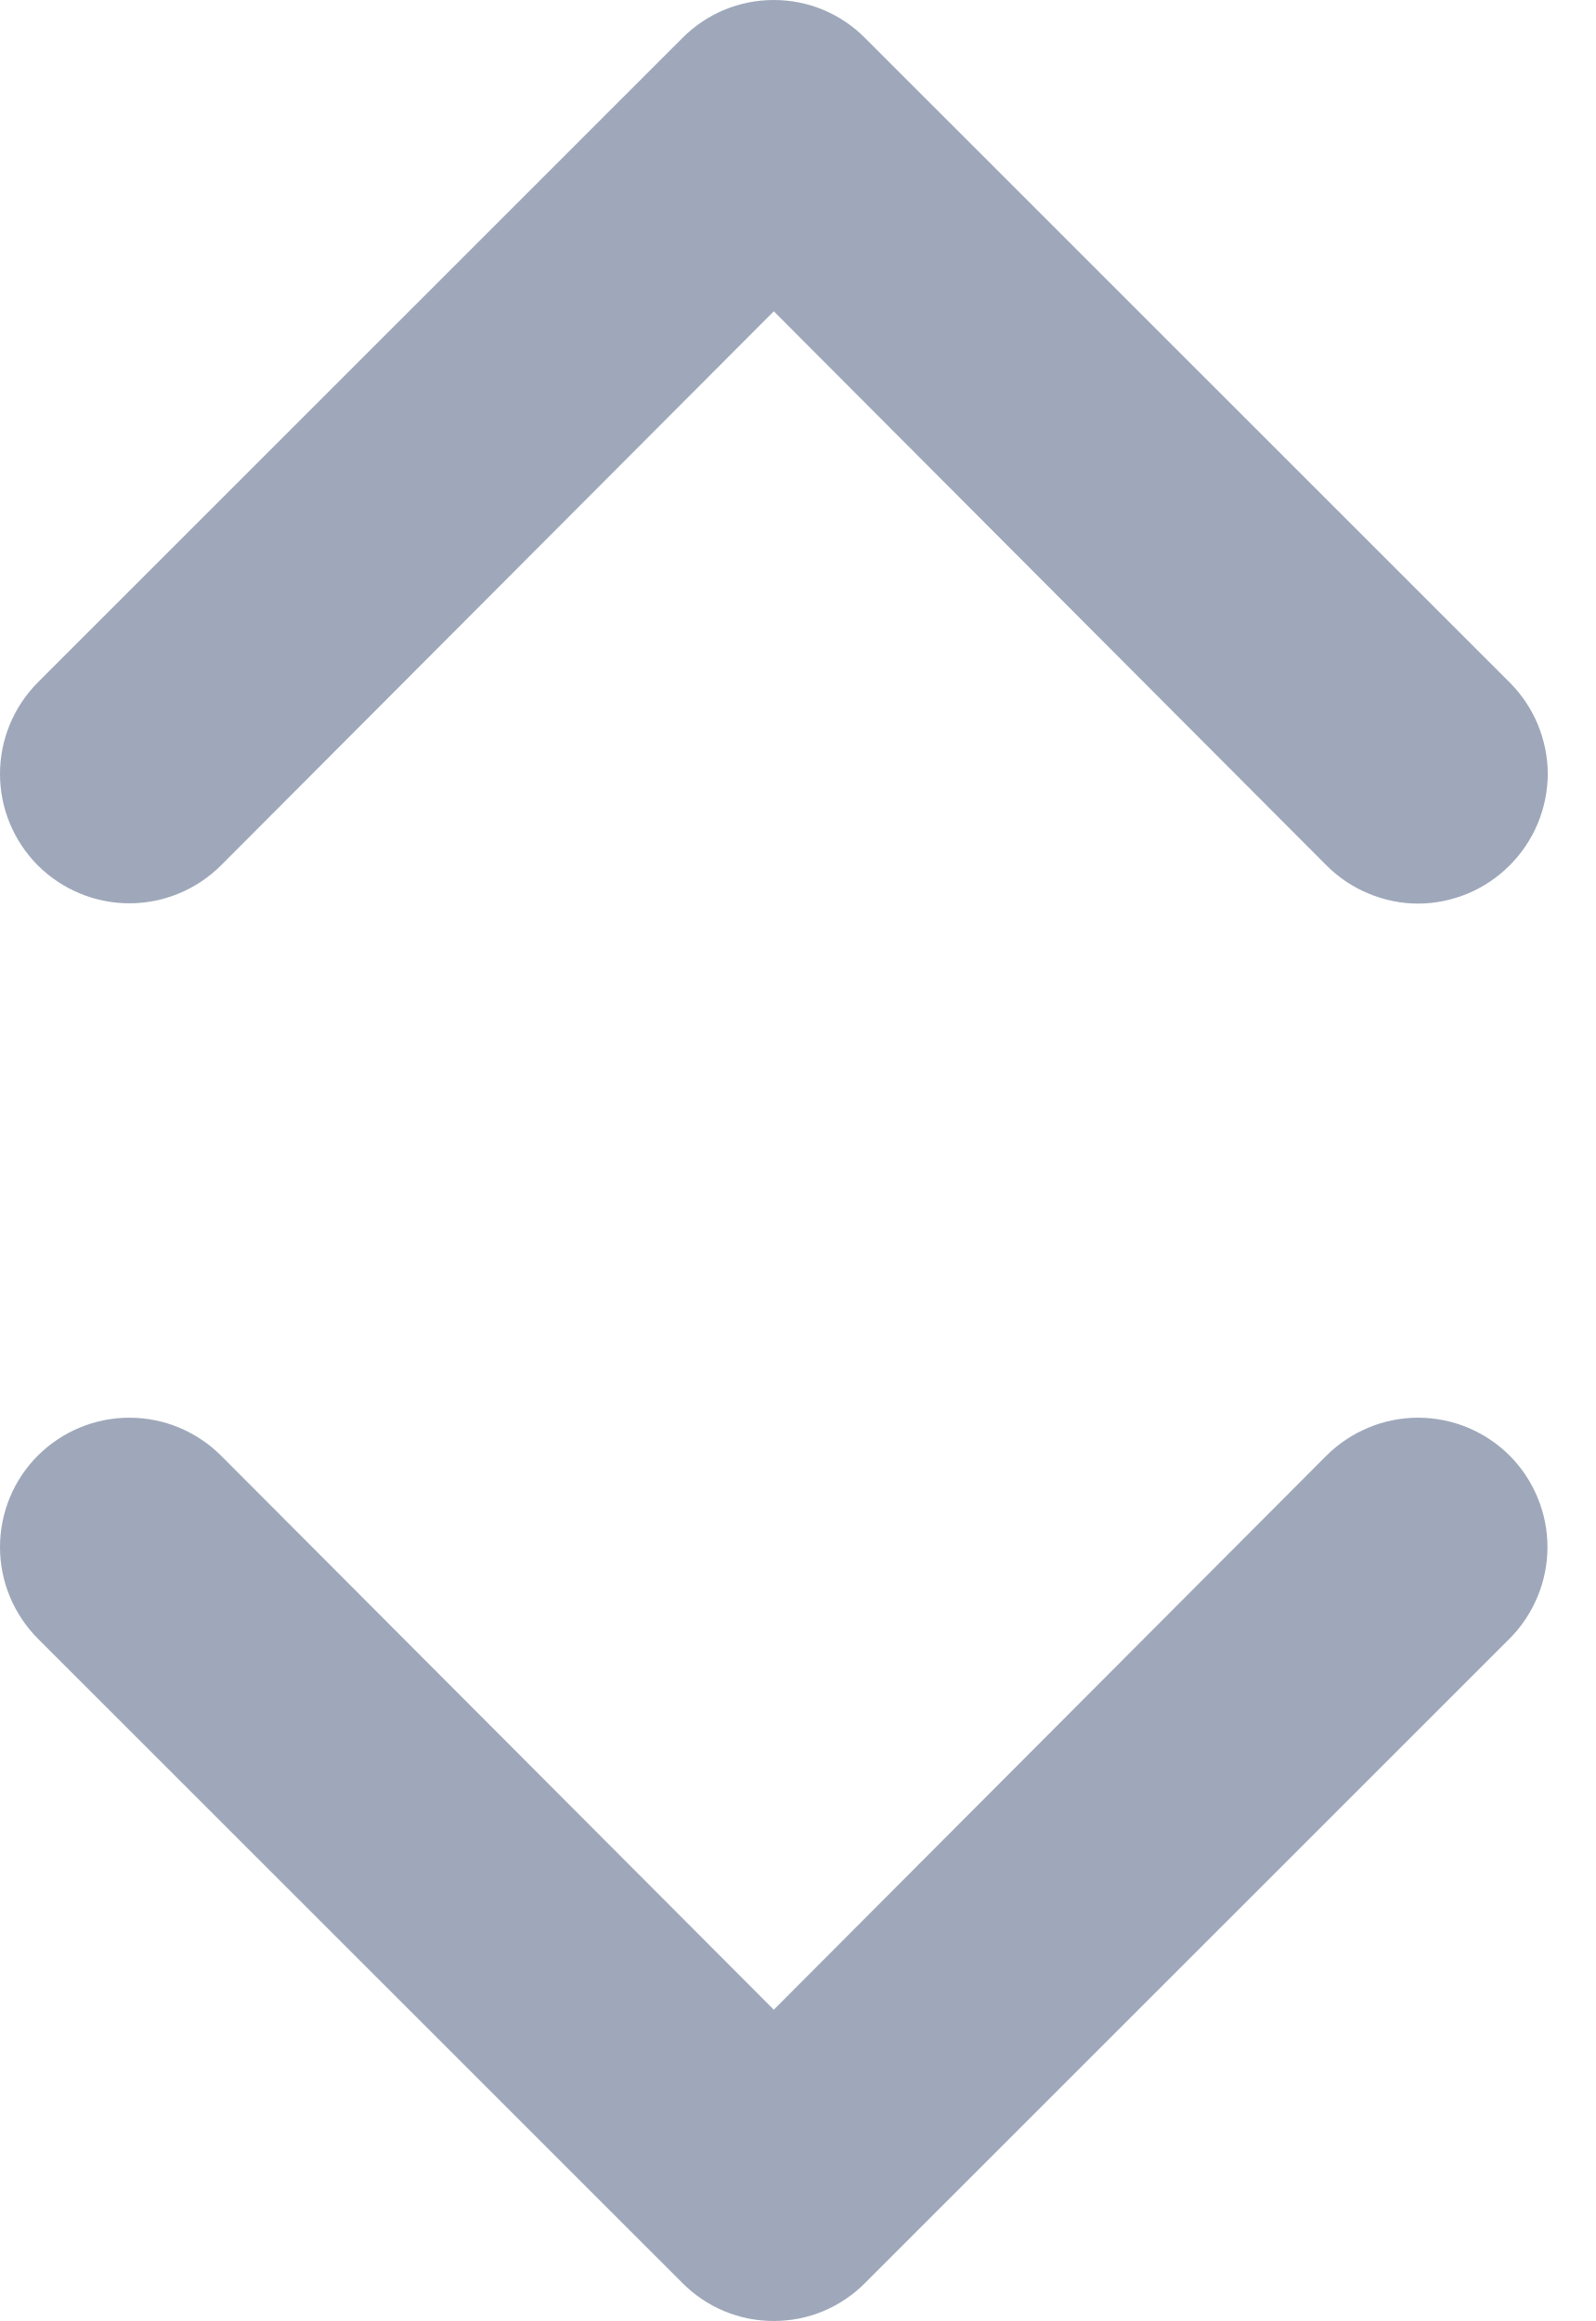
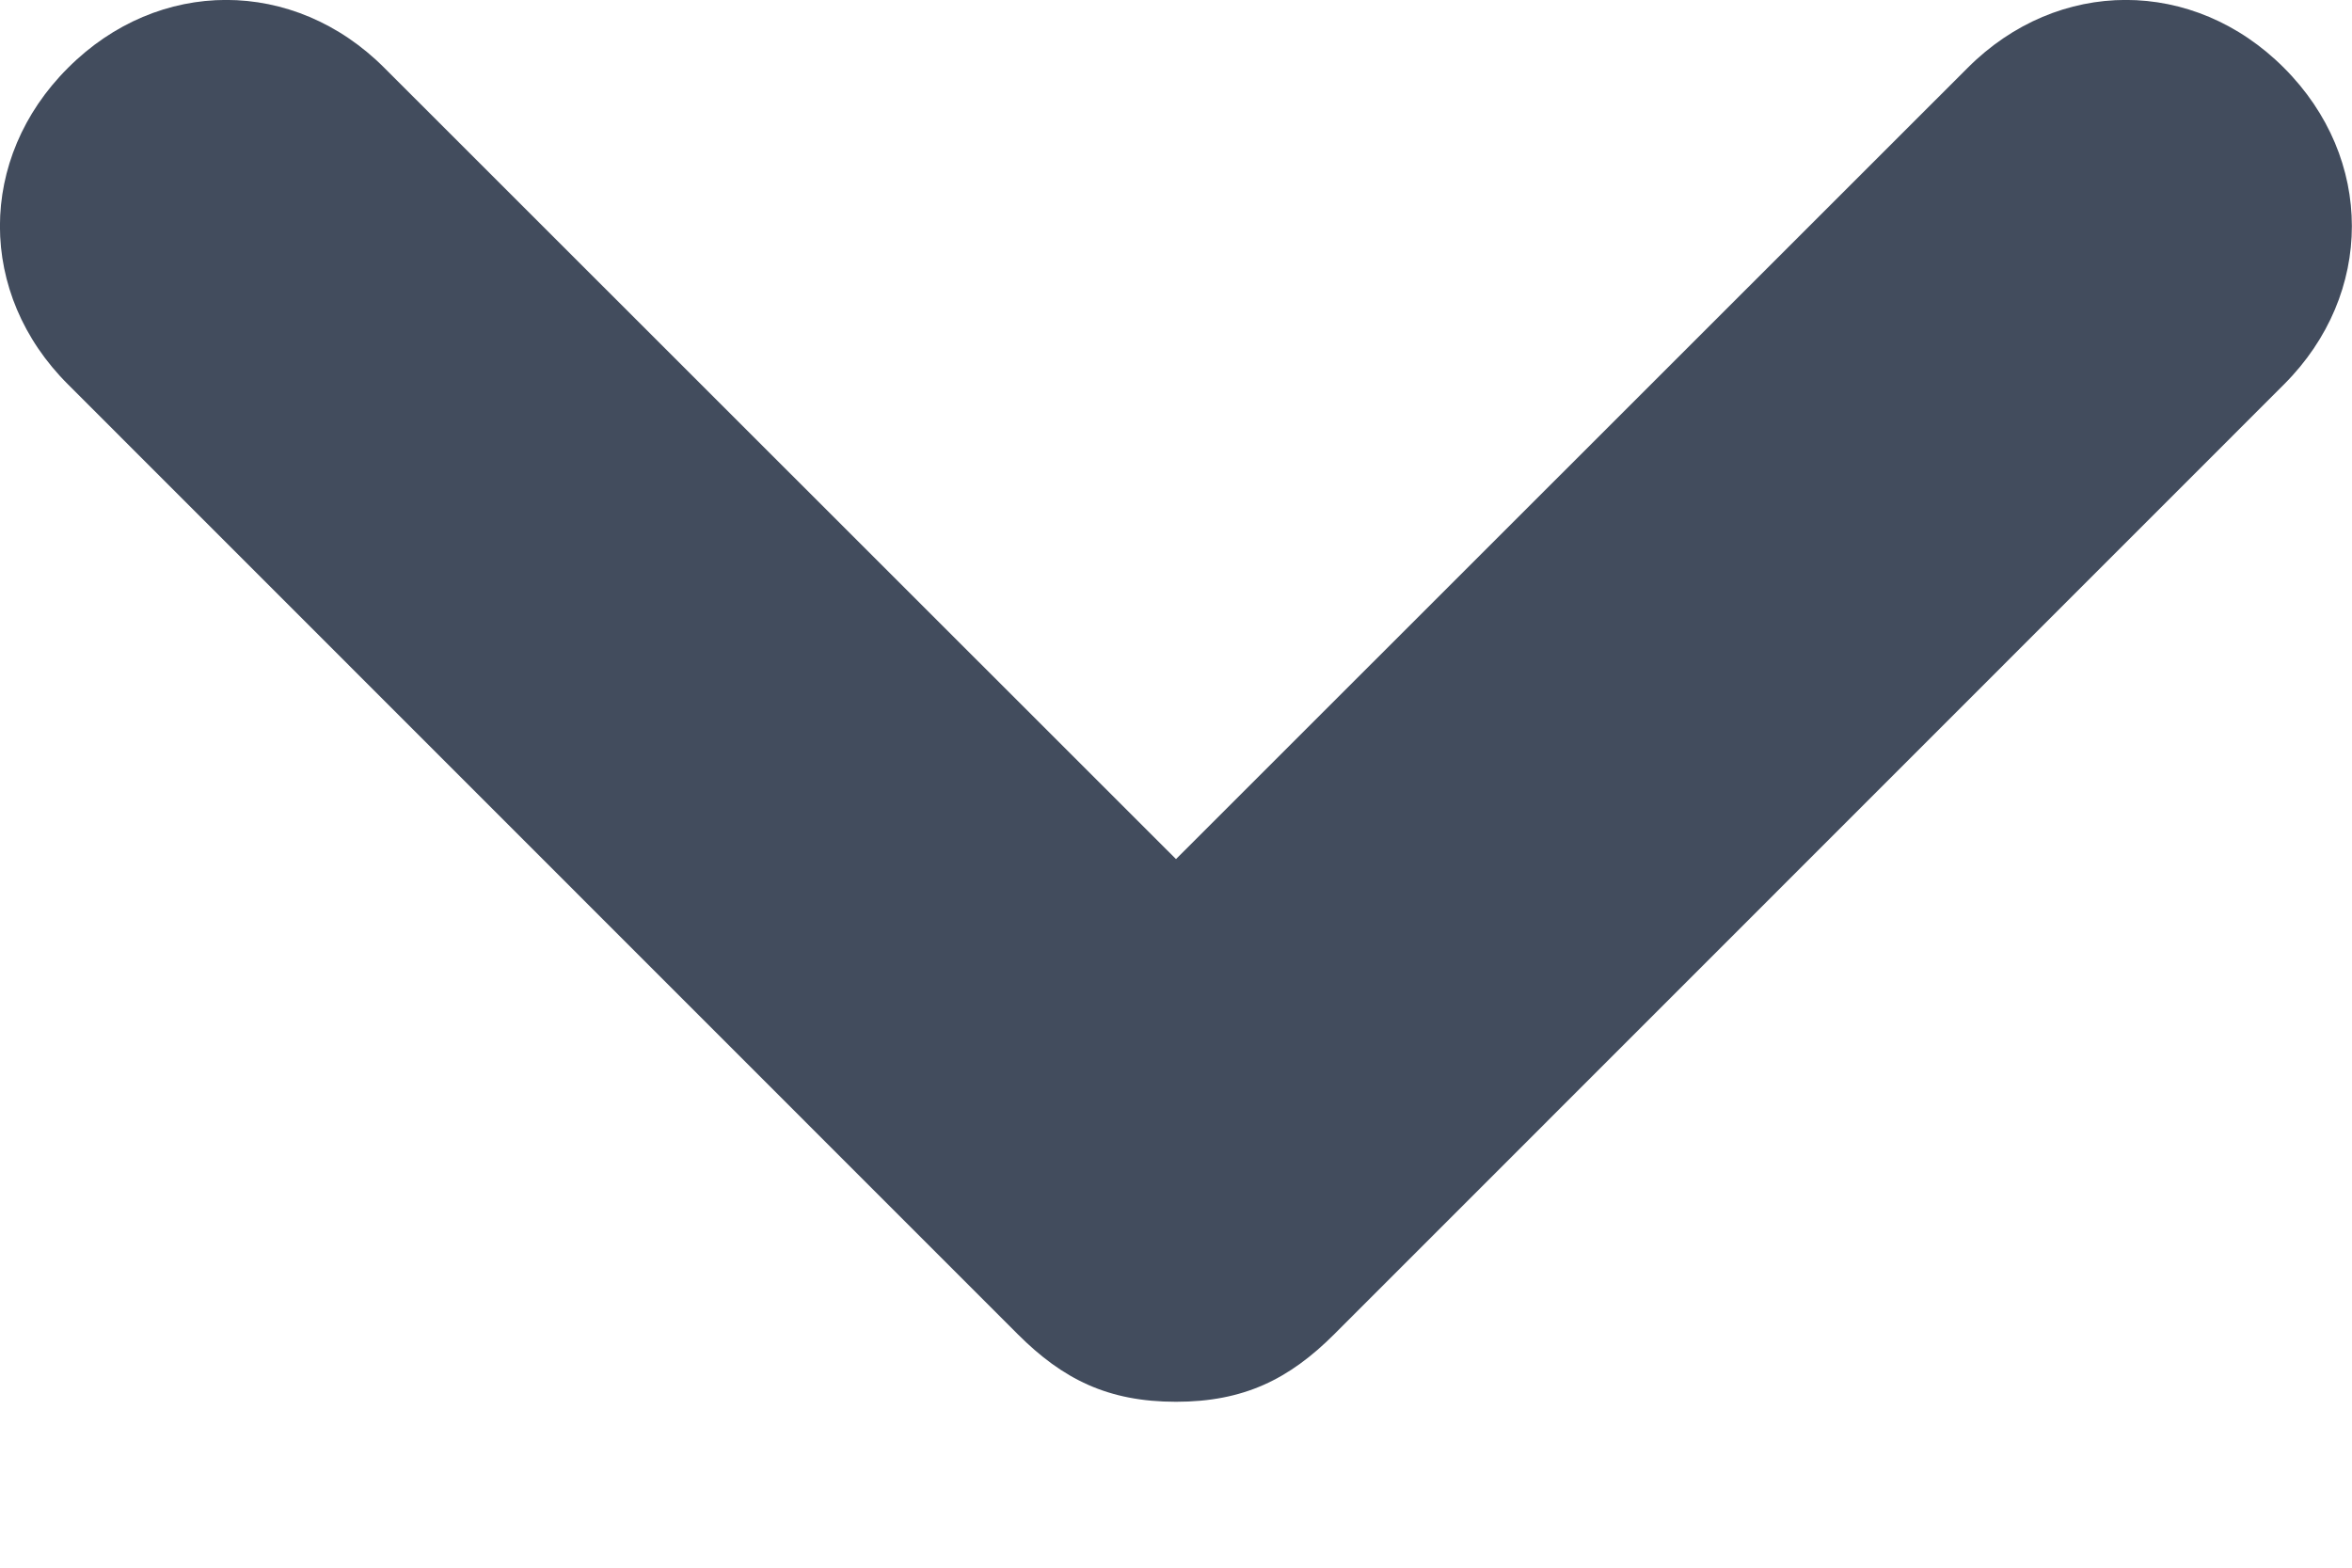
- <svg xmlns="http://www.w3.org/2000/svg" width="11" height="16" viewBox="0 0 11 16" fill="none">
-   <path d="M9.144 10.034L5.334 13.854L1.523 10.034C1.355 9.867 1.129 9.773 0.892 9.773C0.655 9.773 0.429 9.867 0.261 10.034C0.094 10.201 0 10.428 0 10.665C0 10.902 0.094 11.128 0.261 11.296L4.703 15.737C4.785 15.82 4.884 15.887 4.992 15.932C5.1 15.977 5.216 16 5.334 16C5.451 16 5.567 15.977 5.675 15.932C5.783 15.887 5.882 15.82 5.964 15.737L10.406 11.296C10.489 11.213 10.554 11.114 10.599 11.006C10.644 10.898 10.667 10.782 10.667 10.665C10.667 10.548 10.644 10.432 10.599 10.324C10.554 10.215 10.489 10.117 10.406 10.034C10.323 9.951 10.225 9.886 10.117 9.841C10.008 9.796 9.892 9.773 9.775 9.773C9.658 9.773 9.542 9.796 9.434 9.841C9.326 9.886 9.227 9.951 9.144 10.034V10.034ZM1.523 5.966L5.334 2.146L9.144 5.966C9.227 6.049 9.325 6.115 9.434 6.16C9.542 6.205 9.658 6.229 9.775 6.229C9.892 6.229 10.008 6.205 10.117 6.16C10.225 6.115 10.323 6.049 10.406 5.966C10.489 5.883 10.555 5.785 10.6 5.677C10.645 5.568 10.669 5.452 10.669 5.335C10.669 5.218 10.645 5.102 10.6 4.993C10.555 4.885 10.489 4.787 10.406 4.704L5.964 0.263C5.882 0.18 5.783 0.113 5.675 0.068C5.567 0.023 5.451 0 5.334 0C5.216 0 5.1 0.023 4.992 0.068C4.884 0.113 4.785 0.18 4.703 0.263L0.261 4.704C0.094 4.872 0 5.098 0 5.335C0 5.572 0.094 5.798 0.261 5.966C0.429 6.133 0.655 6.227 0.892 6.227C1.129 6.227 1.355 6.133 1.523 5.966Z" fill="#9EA8BA" />
+ <svg xmlns="http://www.w3.org/2000/svg" width="9" height="6" viewBox="0 0 9 6" fill="none">
+   <path d="M8.74 0.26C8.394 -0.087 7.875 -0.087 7.529 0.26L4.5 3.288L1.471 0.26C1.125 -0.087 0.606 -0.087 0.26 0.26C-0.087 0.606 -0.087 1.125 0.26 1.471L3.894 5.106C4.067 5.279 4.24 5.365 4.5 5.365C4.759 5.365 4.933 5.279 5.106 5.106L8.74 1.471C9.086 1.125 9.086 0.606 8.74 0.26Z" fill="#424C5D" />
</svg>
